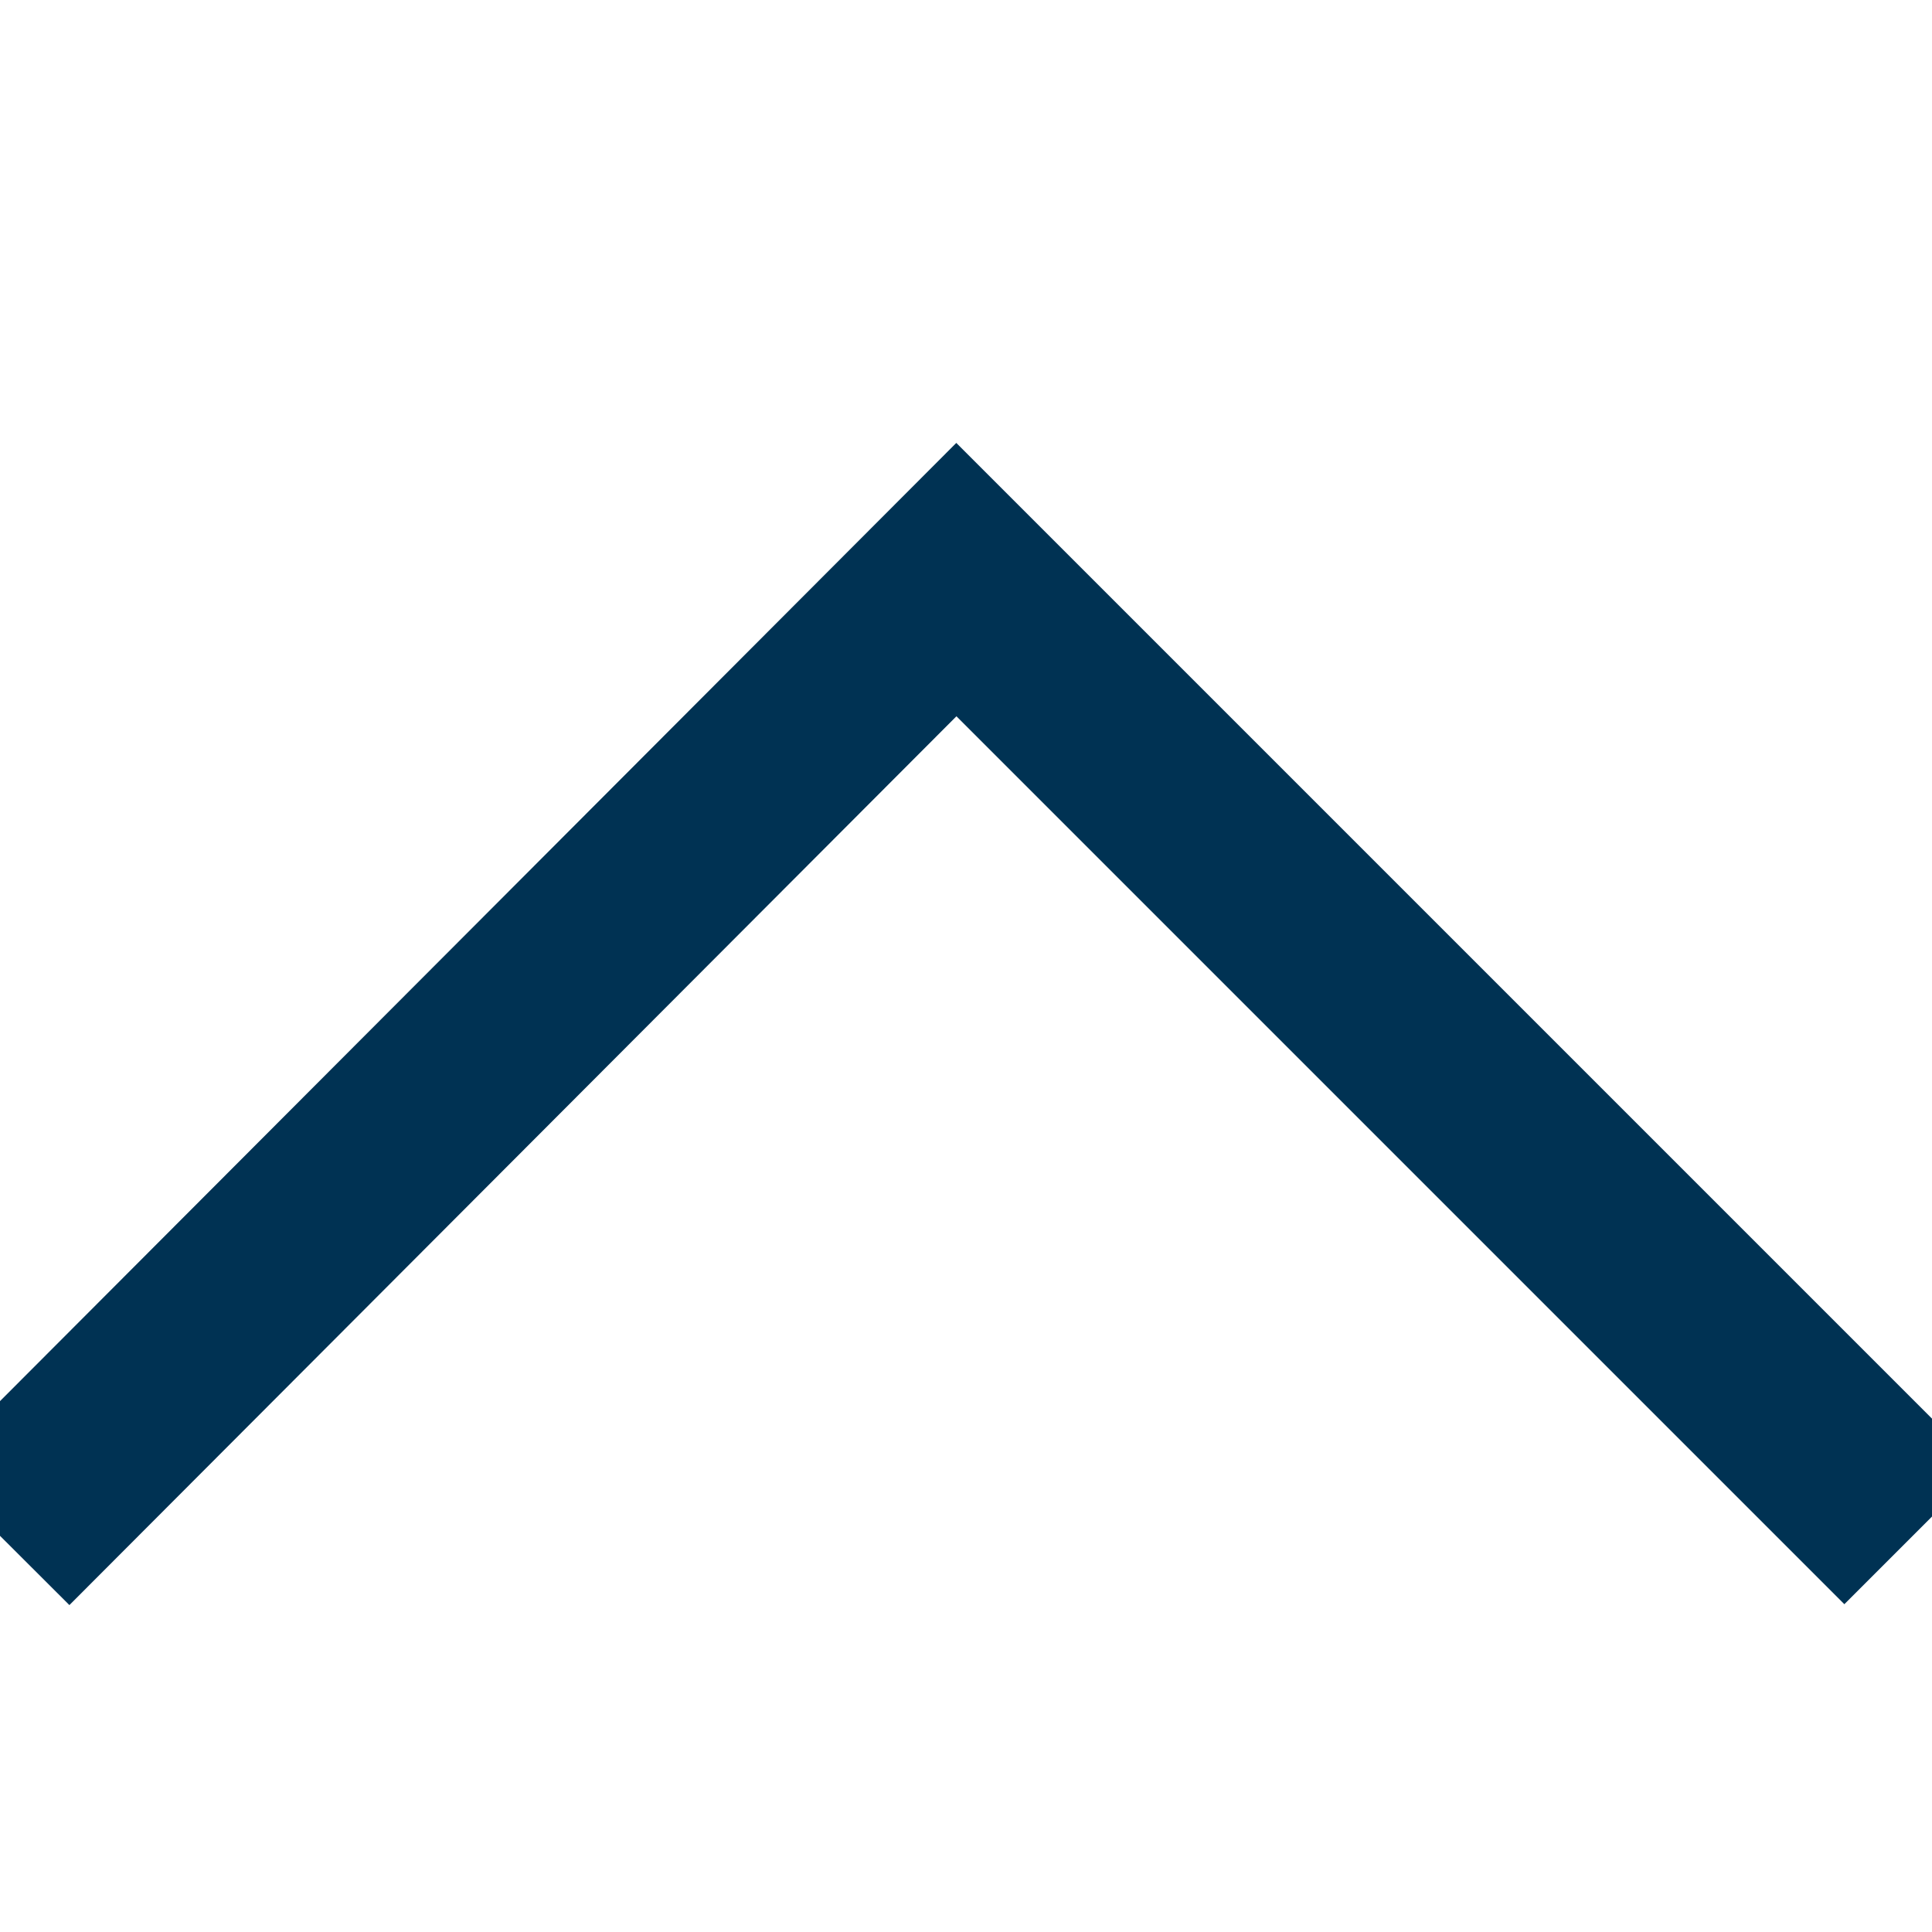
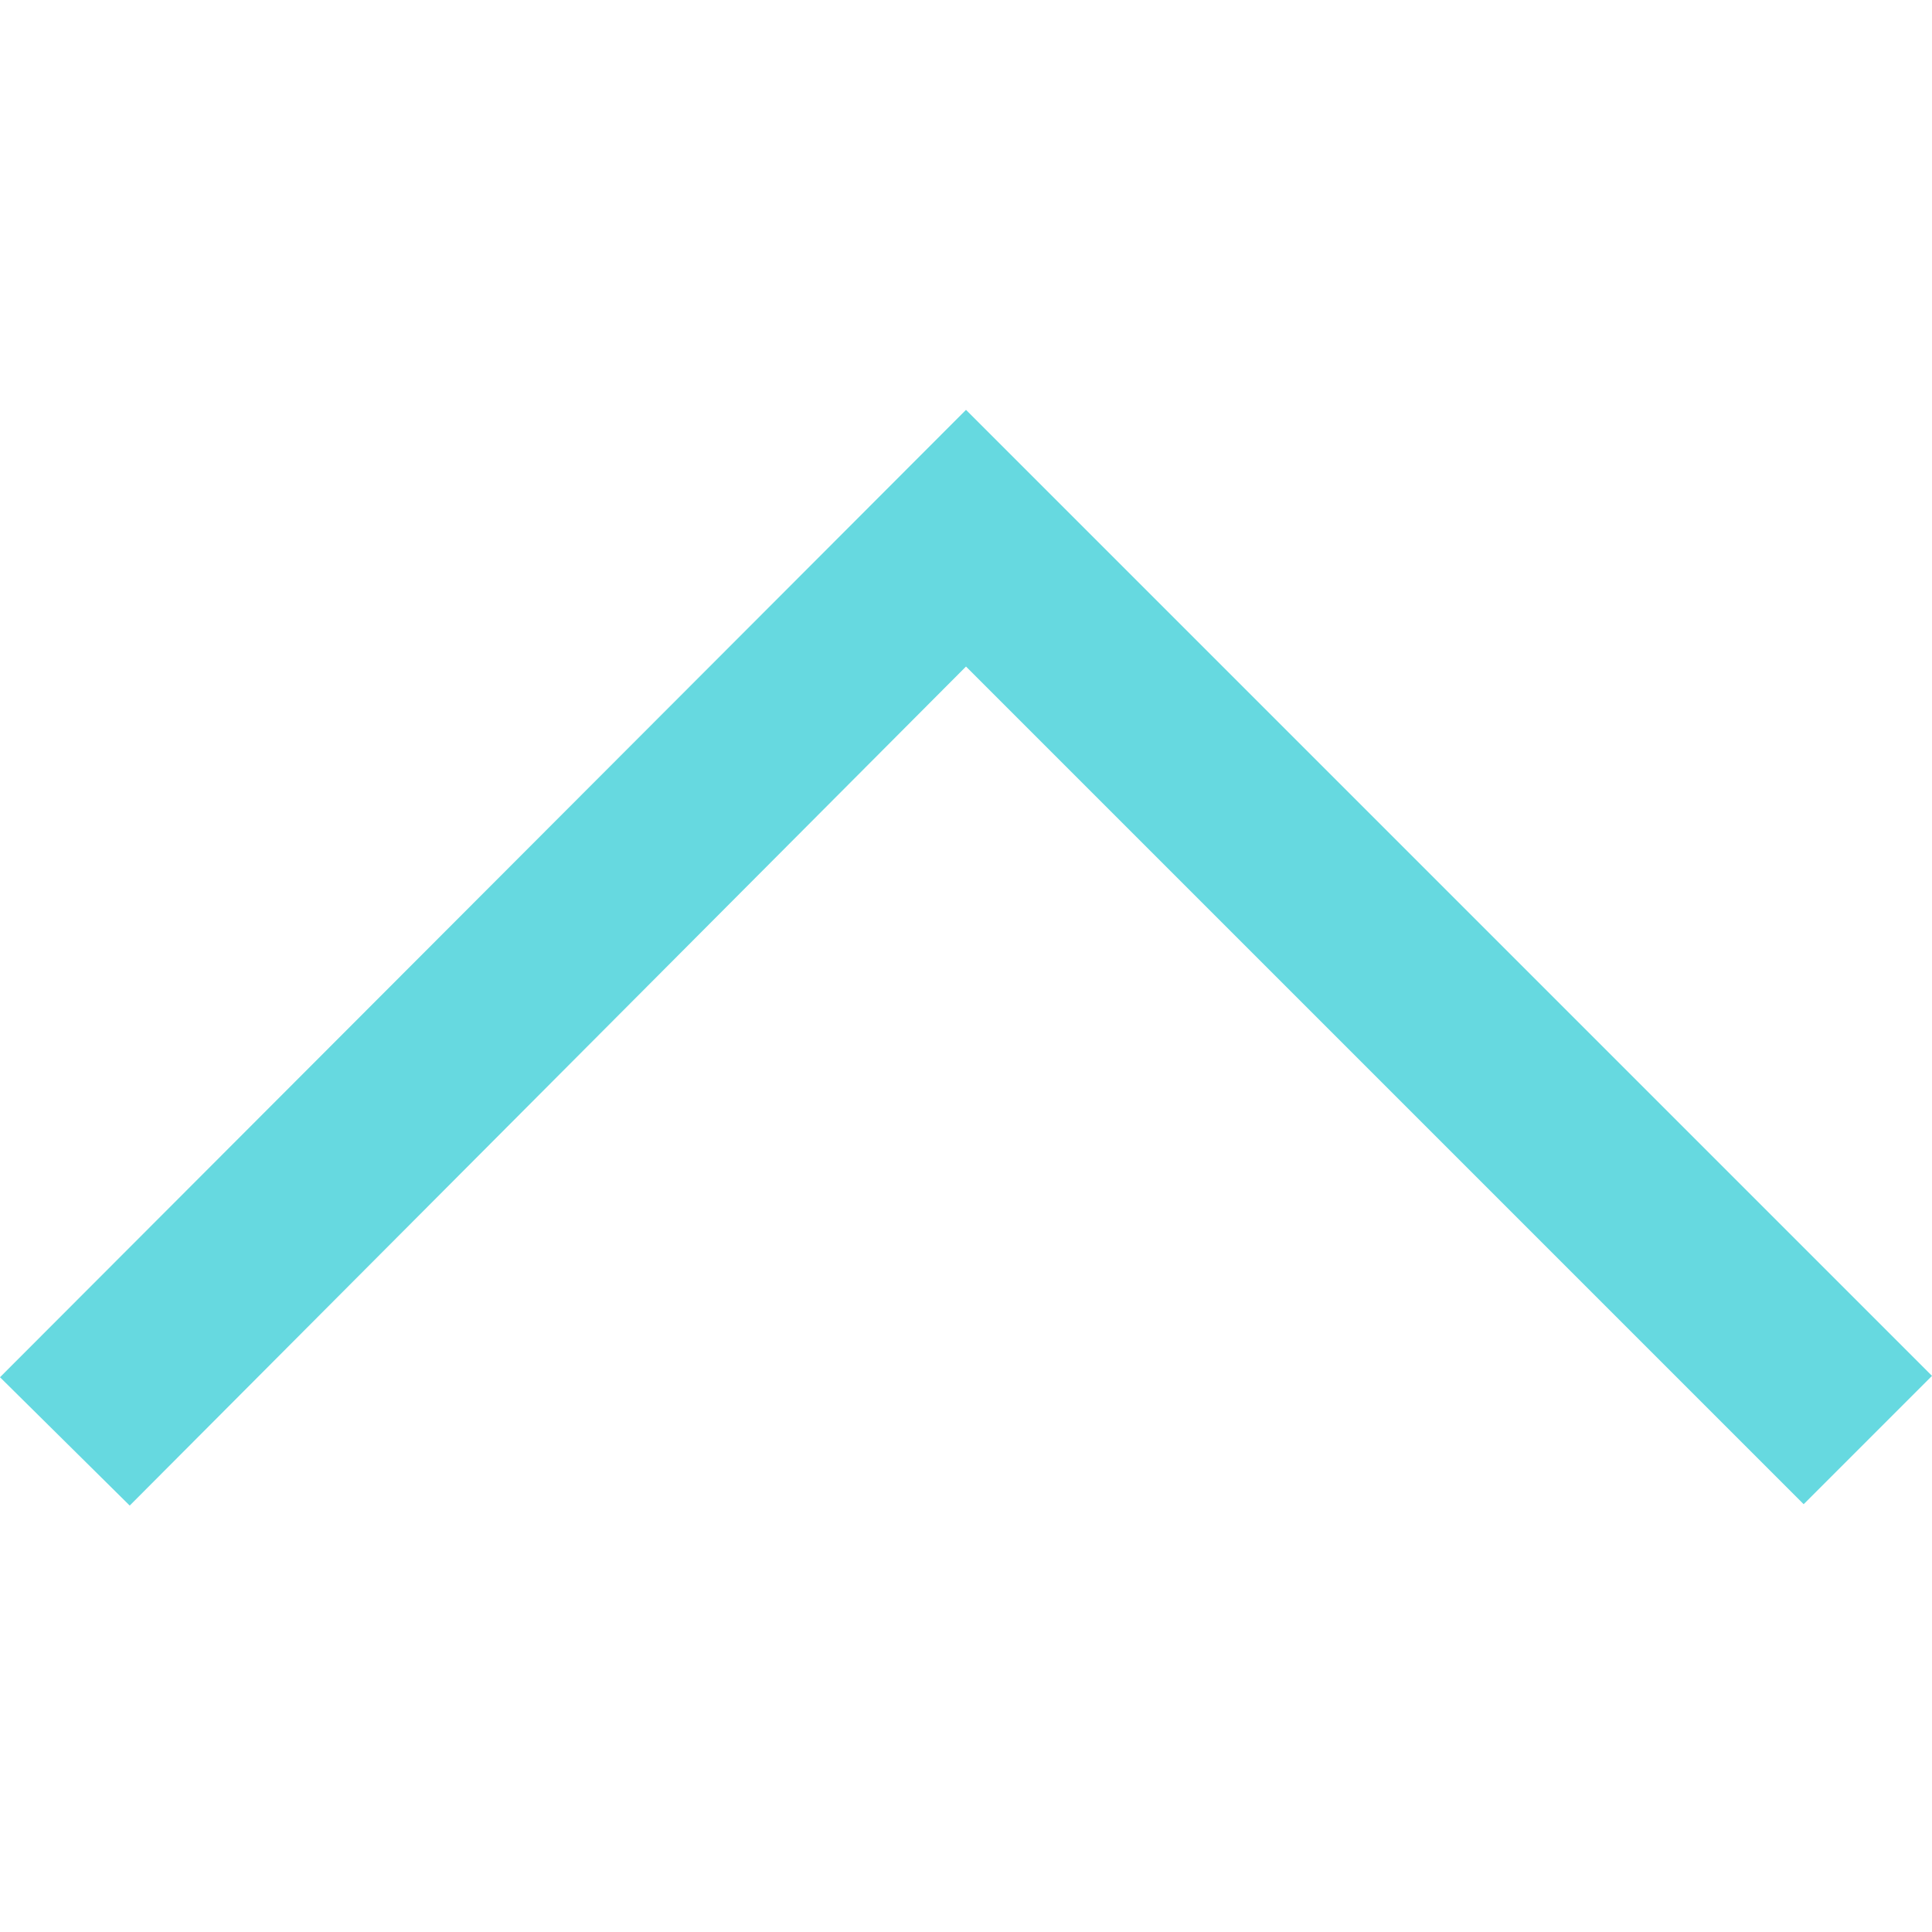
- <svg xmlns="http://www.w3.org/2000/svg" width="10px" height="10px" viewBox="0 0 10 10" version="1.1">
-   <defs />
-   <g id="Symbols" stroke="none" stroke-width="1" fill="none" fill-rule="evenodd">
-     <g id="Arrow-up" stroke="#003253">
-       <polyline id="Path-2" transform="translate(4.949747, 7.949747) scale(1, -1) rotate(-45) translate(-4.949747, -7.949747) " points="1.457 4.45 1.45 11.45 8.45 11.45" />
+ <svg xmlns="http://www.w3.org/2000/svg" id="Layer_1" fill="#66d9e0" data-name="Layer 1" viewBox="0 0 14 14">
+   <g id="Walkthrough">
+     <g id="S3.Walkthrough">
+       <g id="Group-7">
+         <g id="Arrow-down-walkthrough">
+           <g id="Path-2">
+             <polygon points="0.94 10.91 0 9.98 7 2.97 14 9.97 13.07 10.9 7 4.83 0.94 10.91" />
+           </g>
+         </g>
+       </g>
    </g>
  </g>
</svg>
